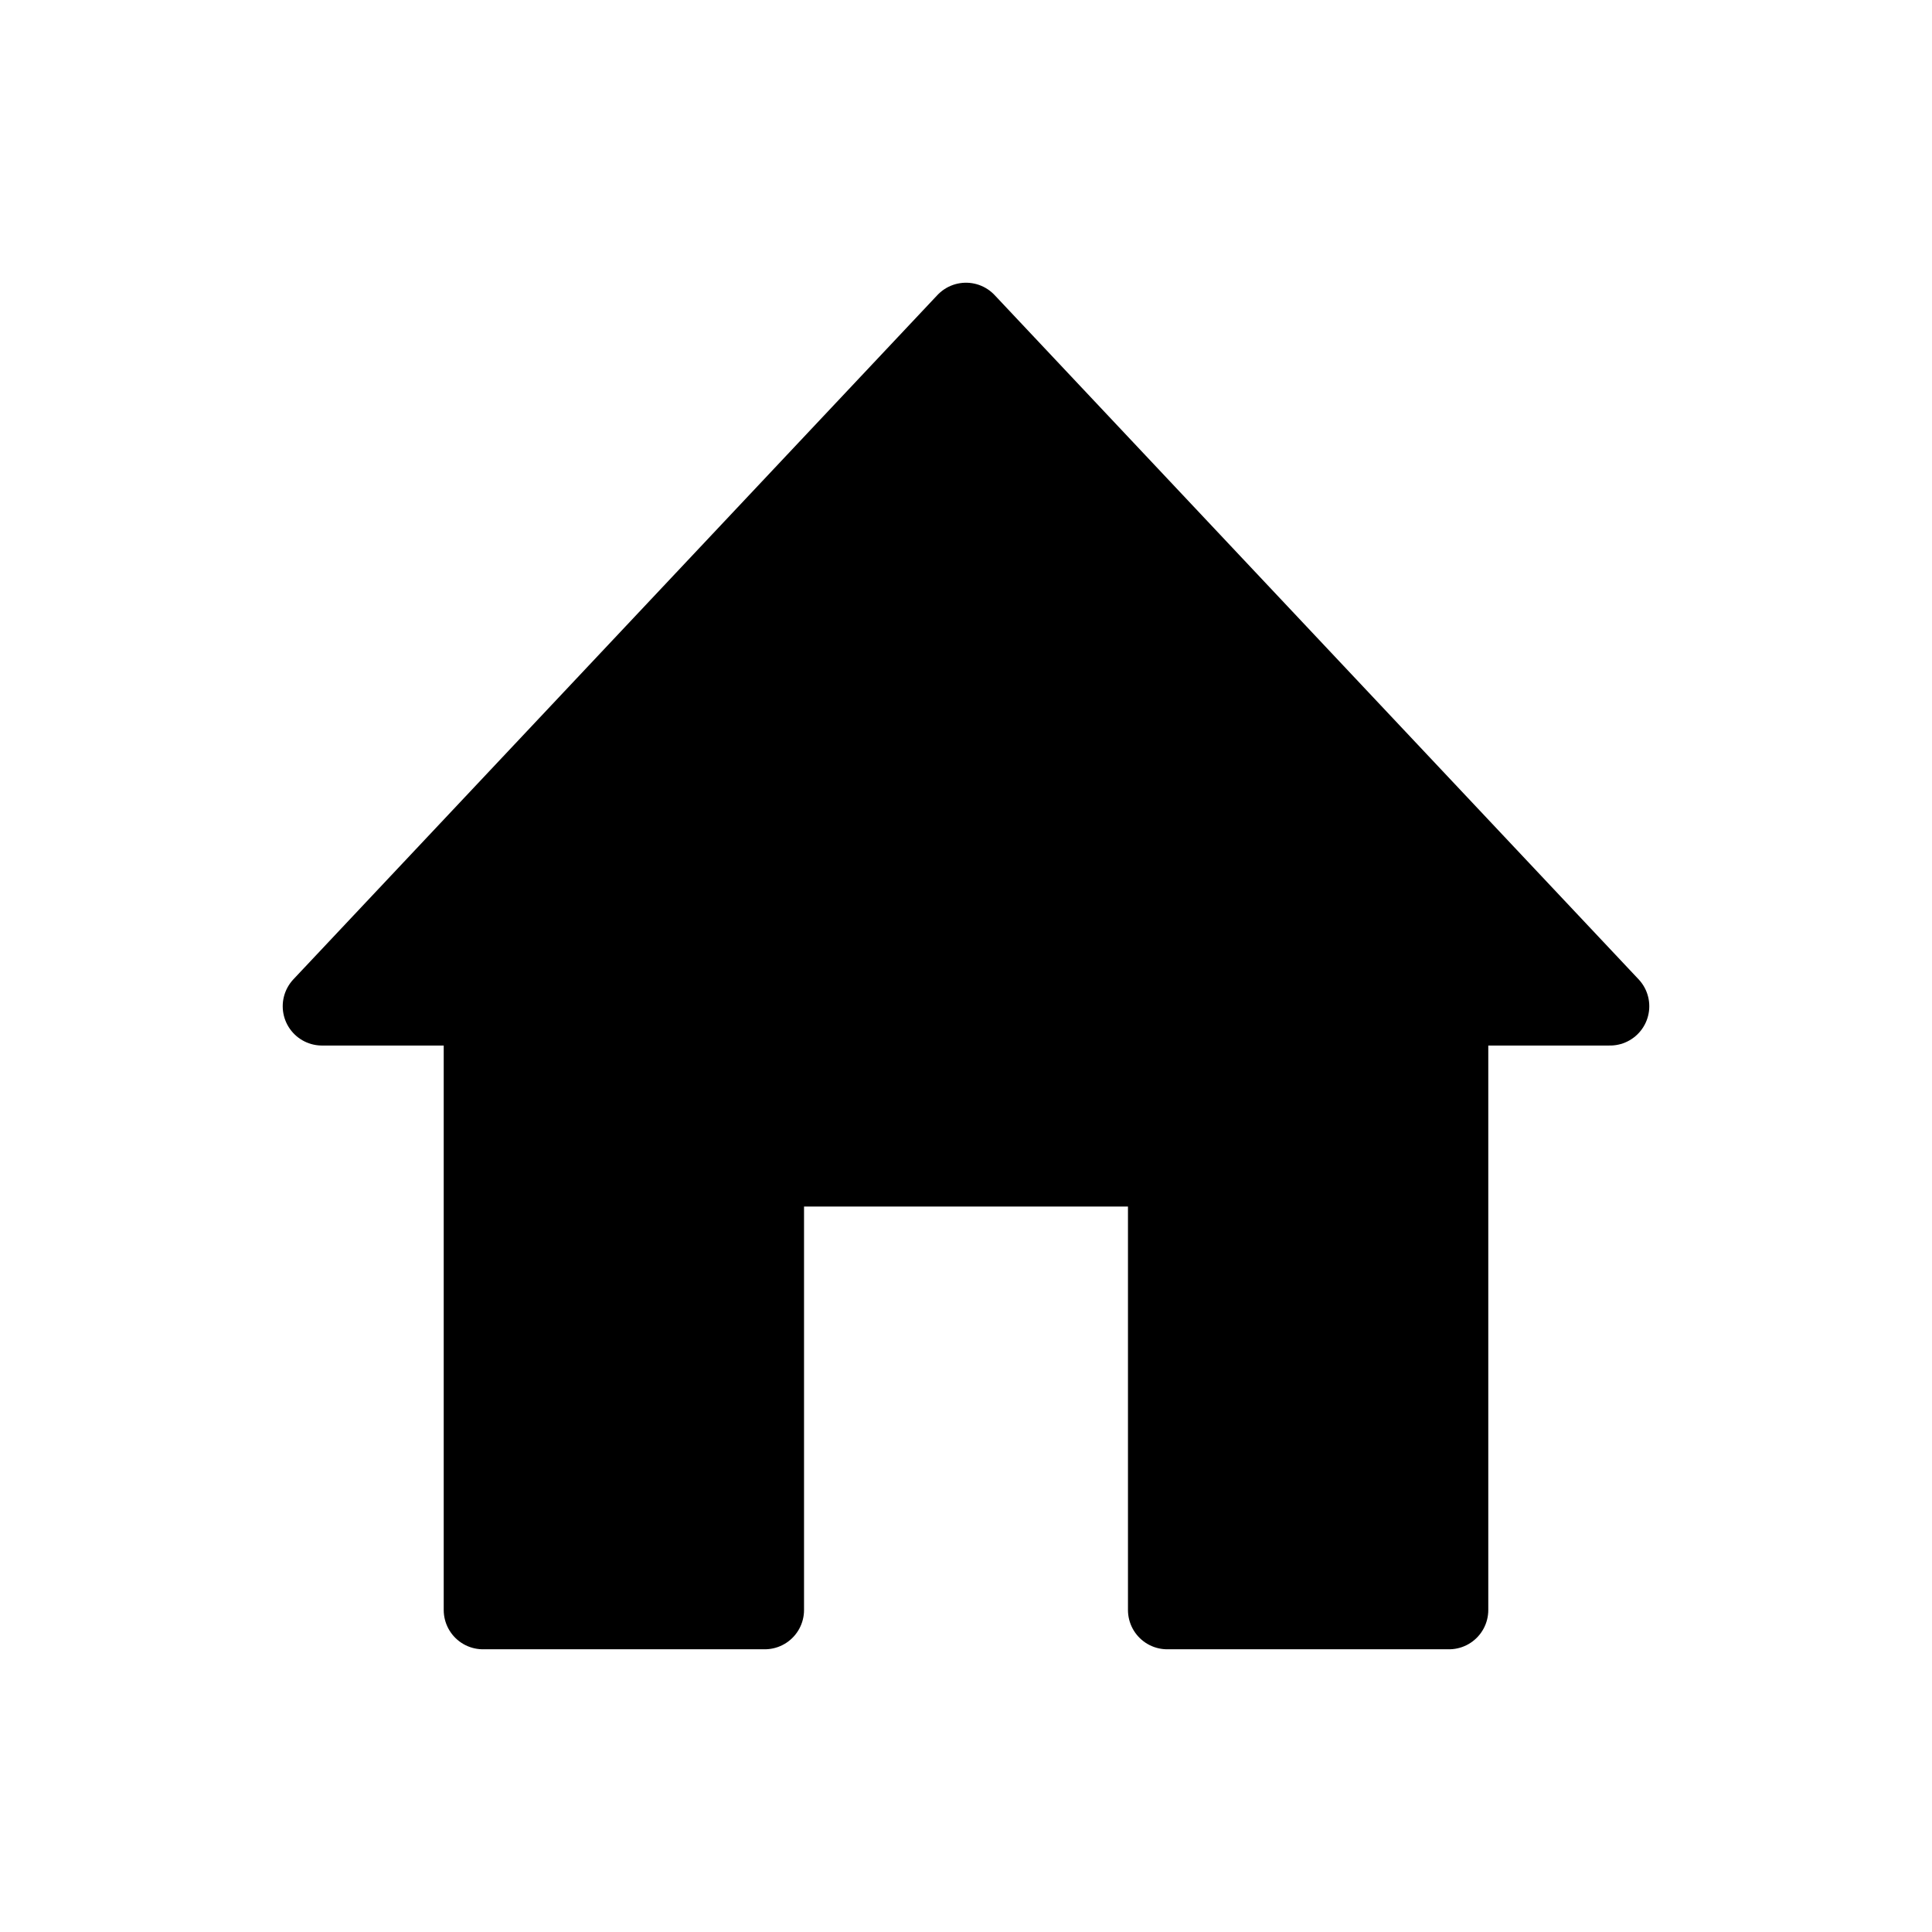
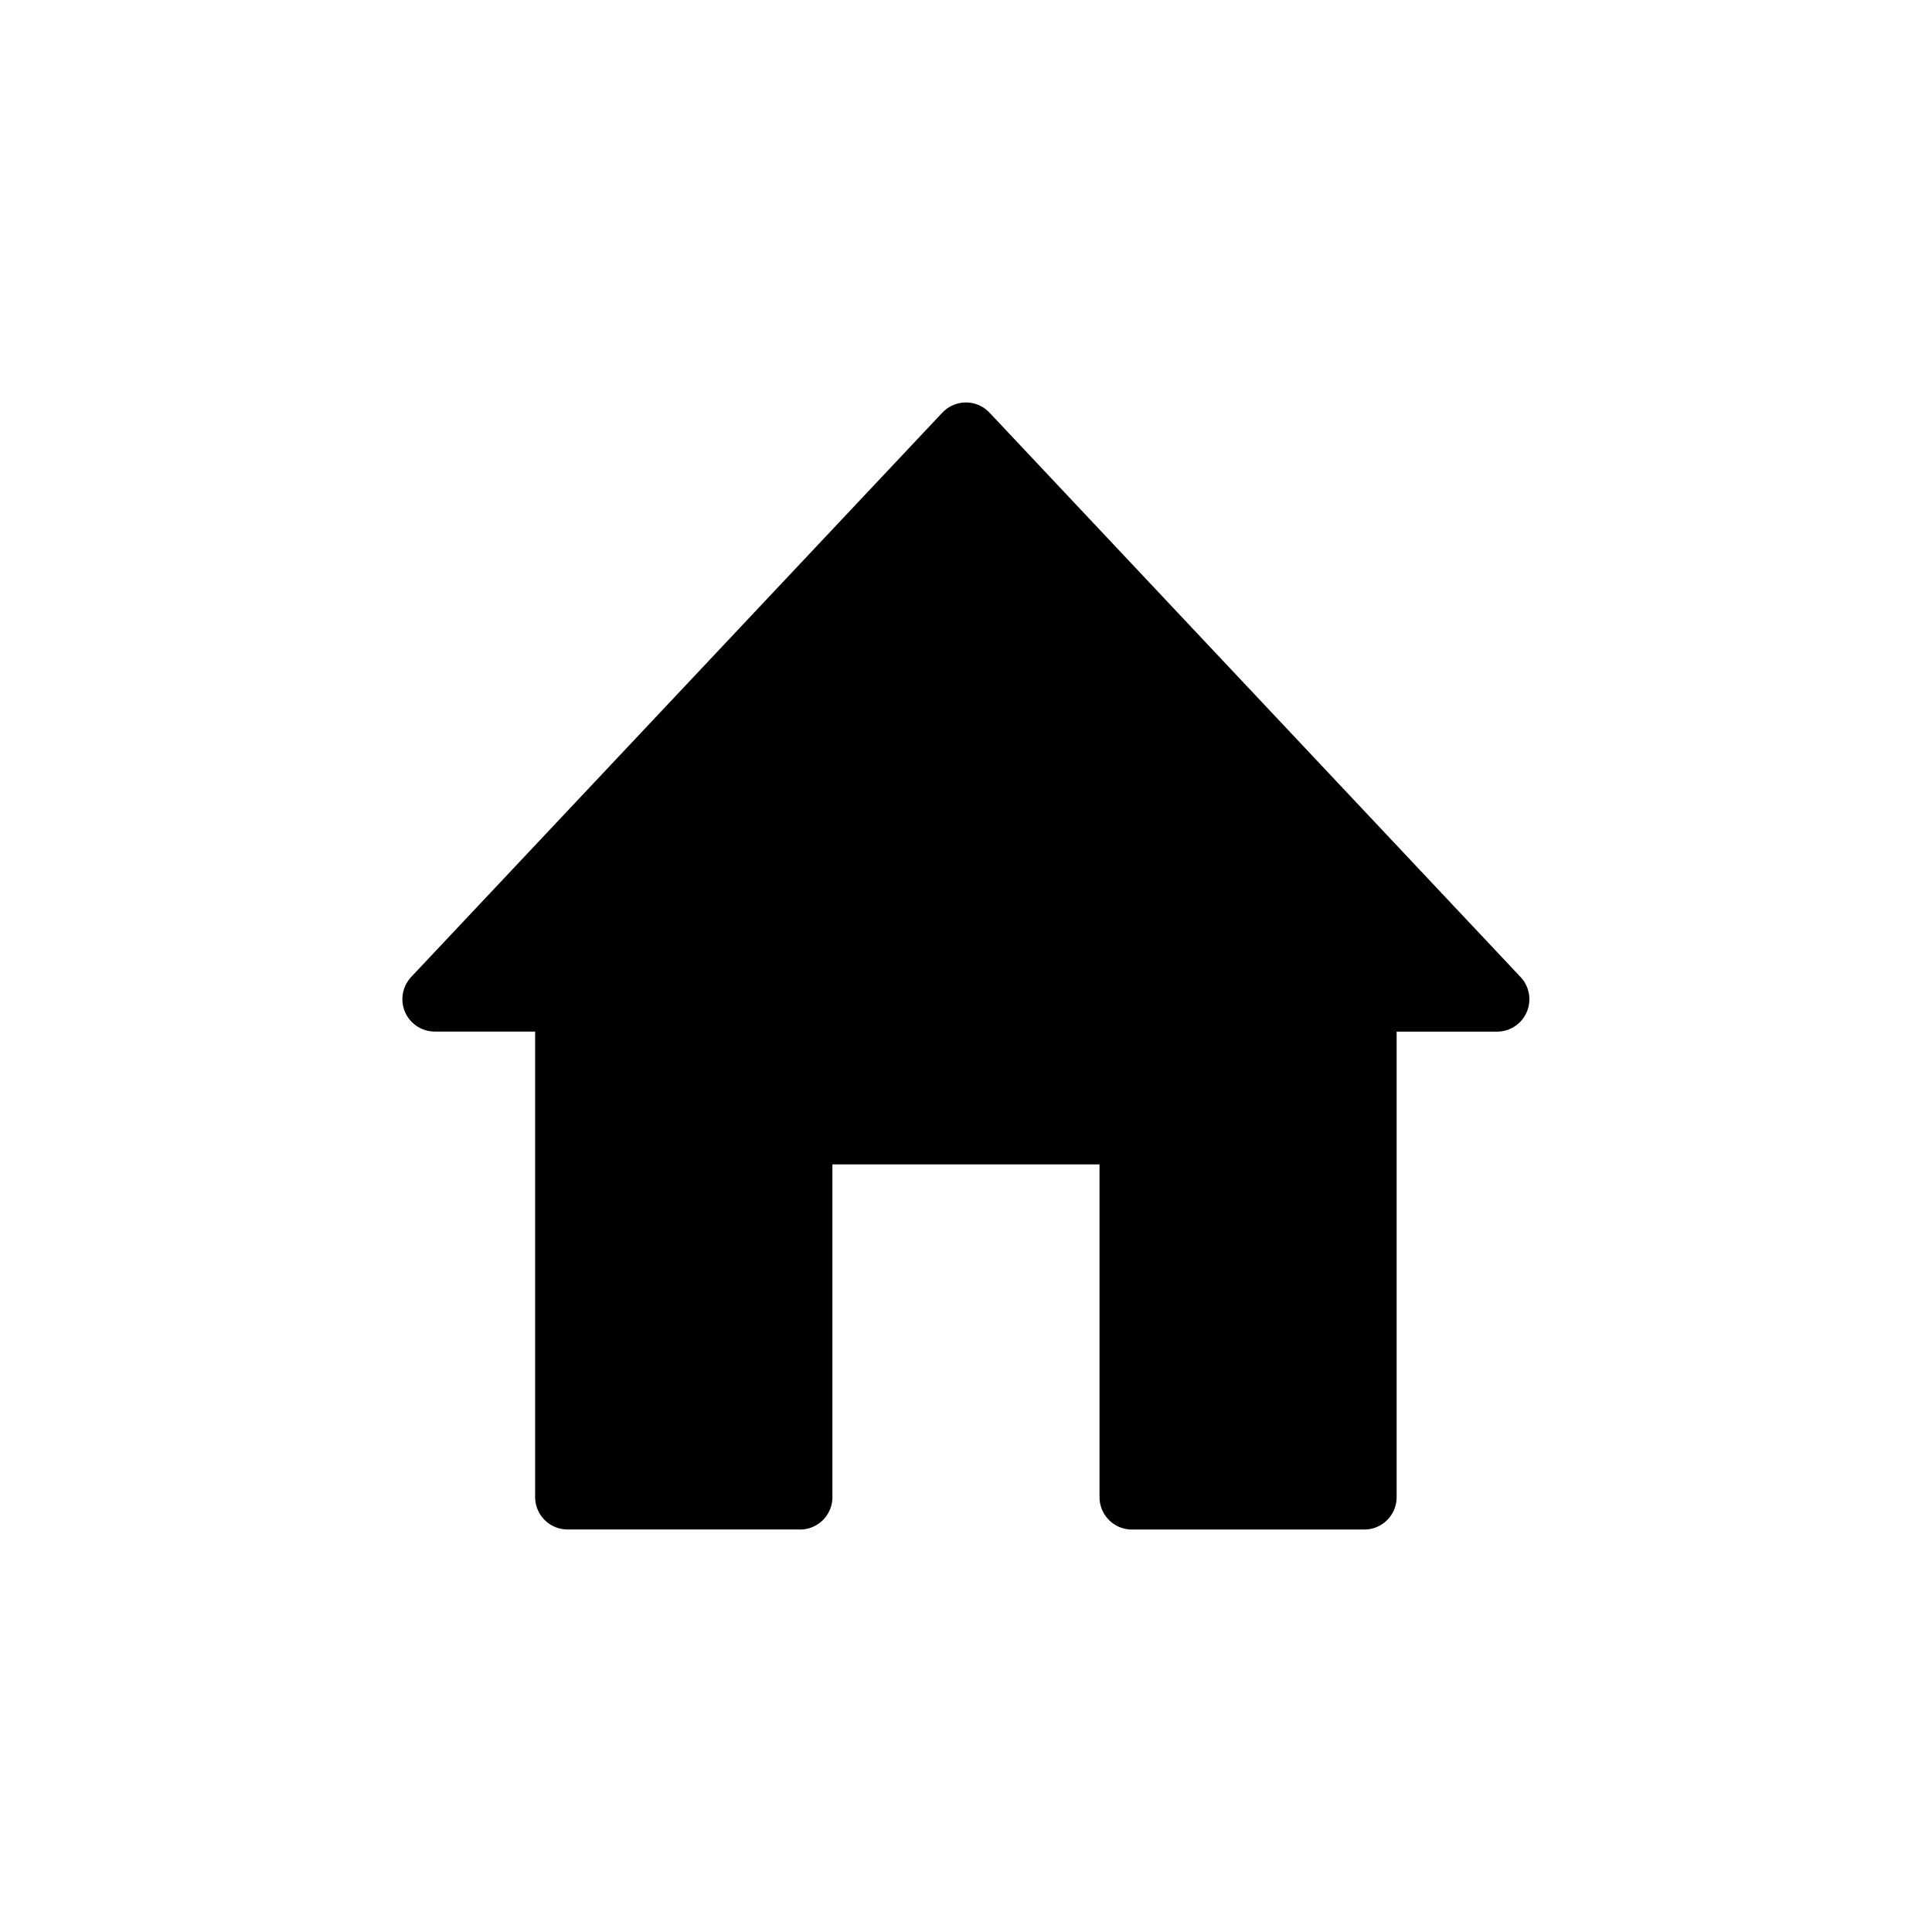
<svg xmlns="http://www.w3.org/2000/svg" height="48" width="48" version="1.1" viewBox="0 0 24 24">
-   <path stroke-linejoin="round" d="m9.5 20v-5.5h5v5.5h3.5v-7.5h2c-2.667-2.833-5.333-5.667-8-8.5-2.667 2.833-5.333 5.667-8 8.5h2v7.5h3.5z" stroke="#000" stroke-linecap="round" stroke-width=".976" fill="#000000" />
+   <path stroke-linejoin="round" d="m9.938 18.598v-4.536h4.123v4.536h2.886v-6.185h1.649c-2.199-2.337-4.398-4.674-6.597-7.011-2.199 2.337-4.398 4.674-6.598 7.01h1.649v6.185h2.886z" stroke="#000000" stroke-linecap="round" stroke-width=".805" fill="#000000" />
  <path d="m0 0h24v24h-24z" fill="none" />
</svg>
